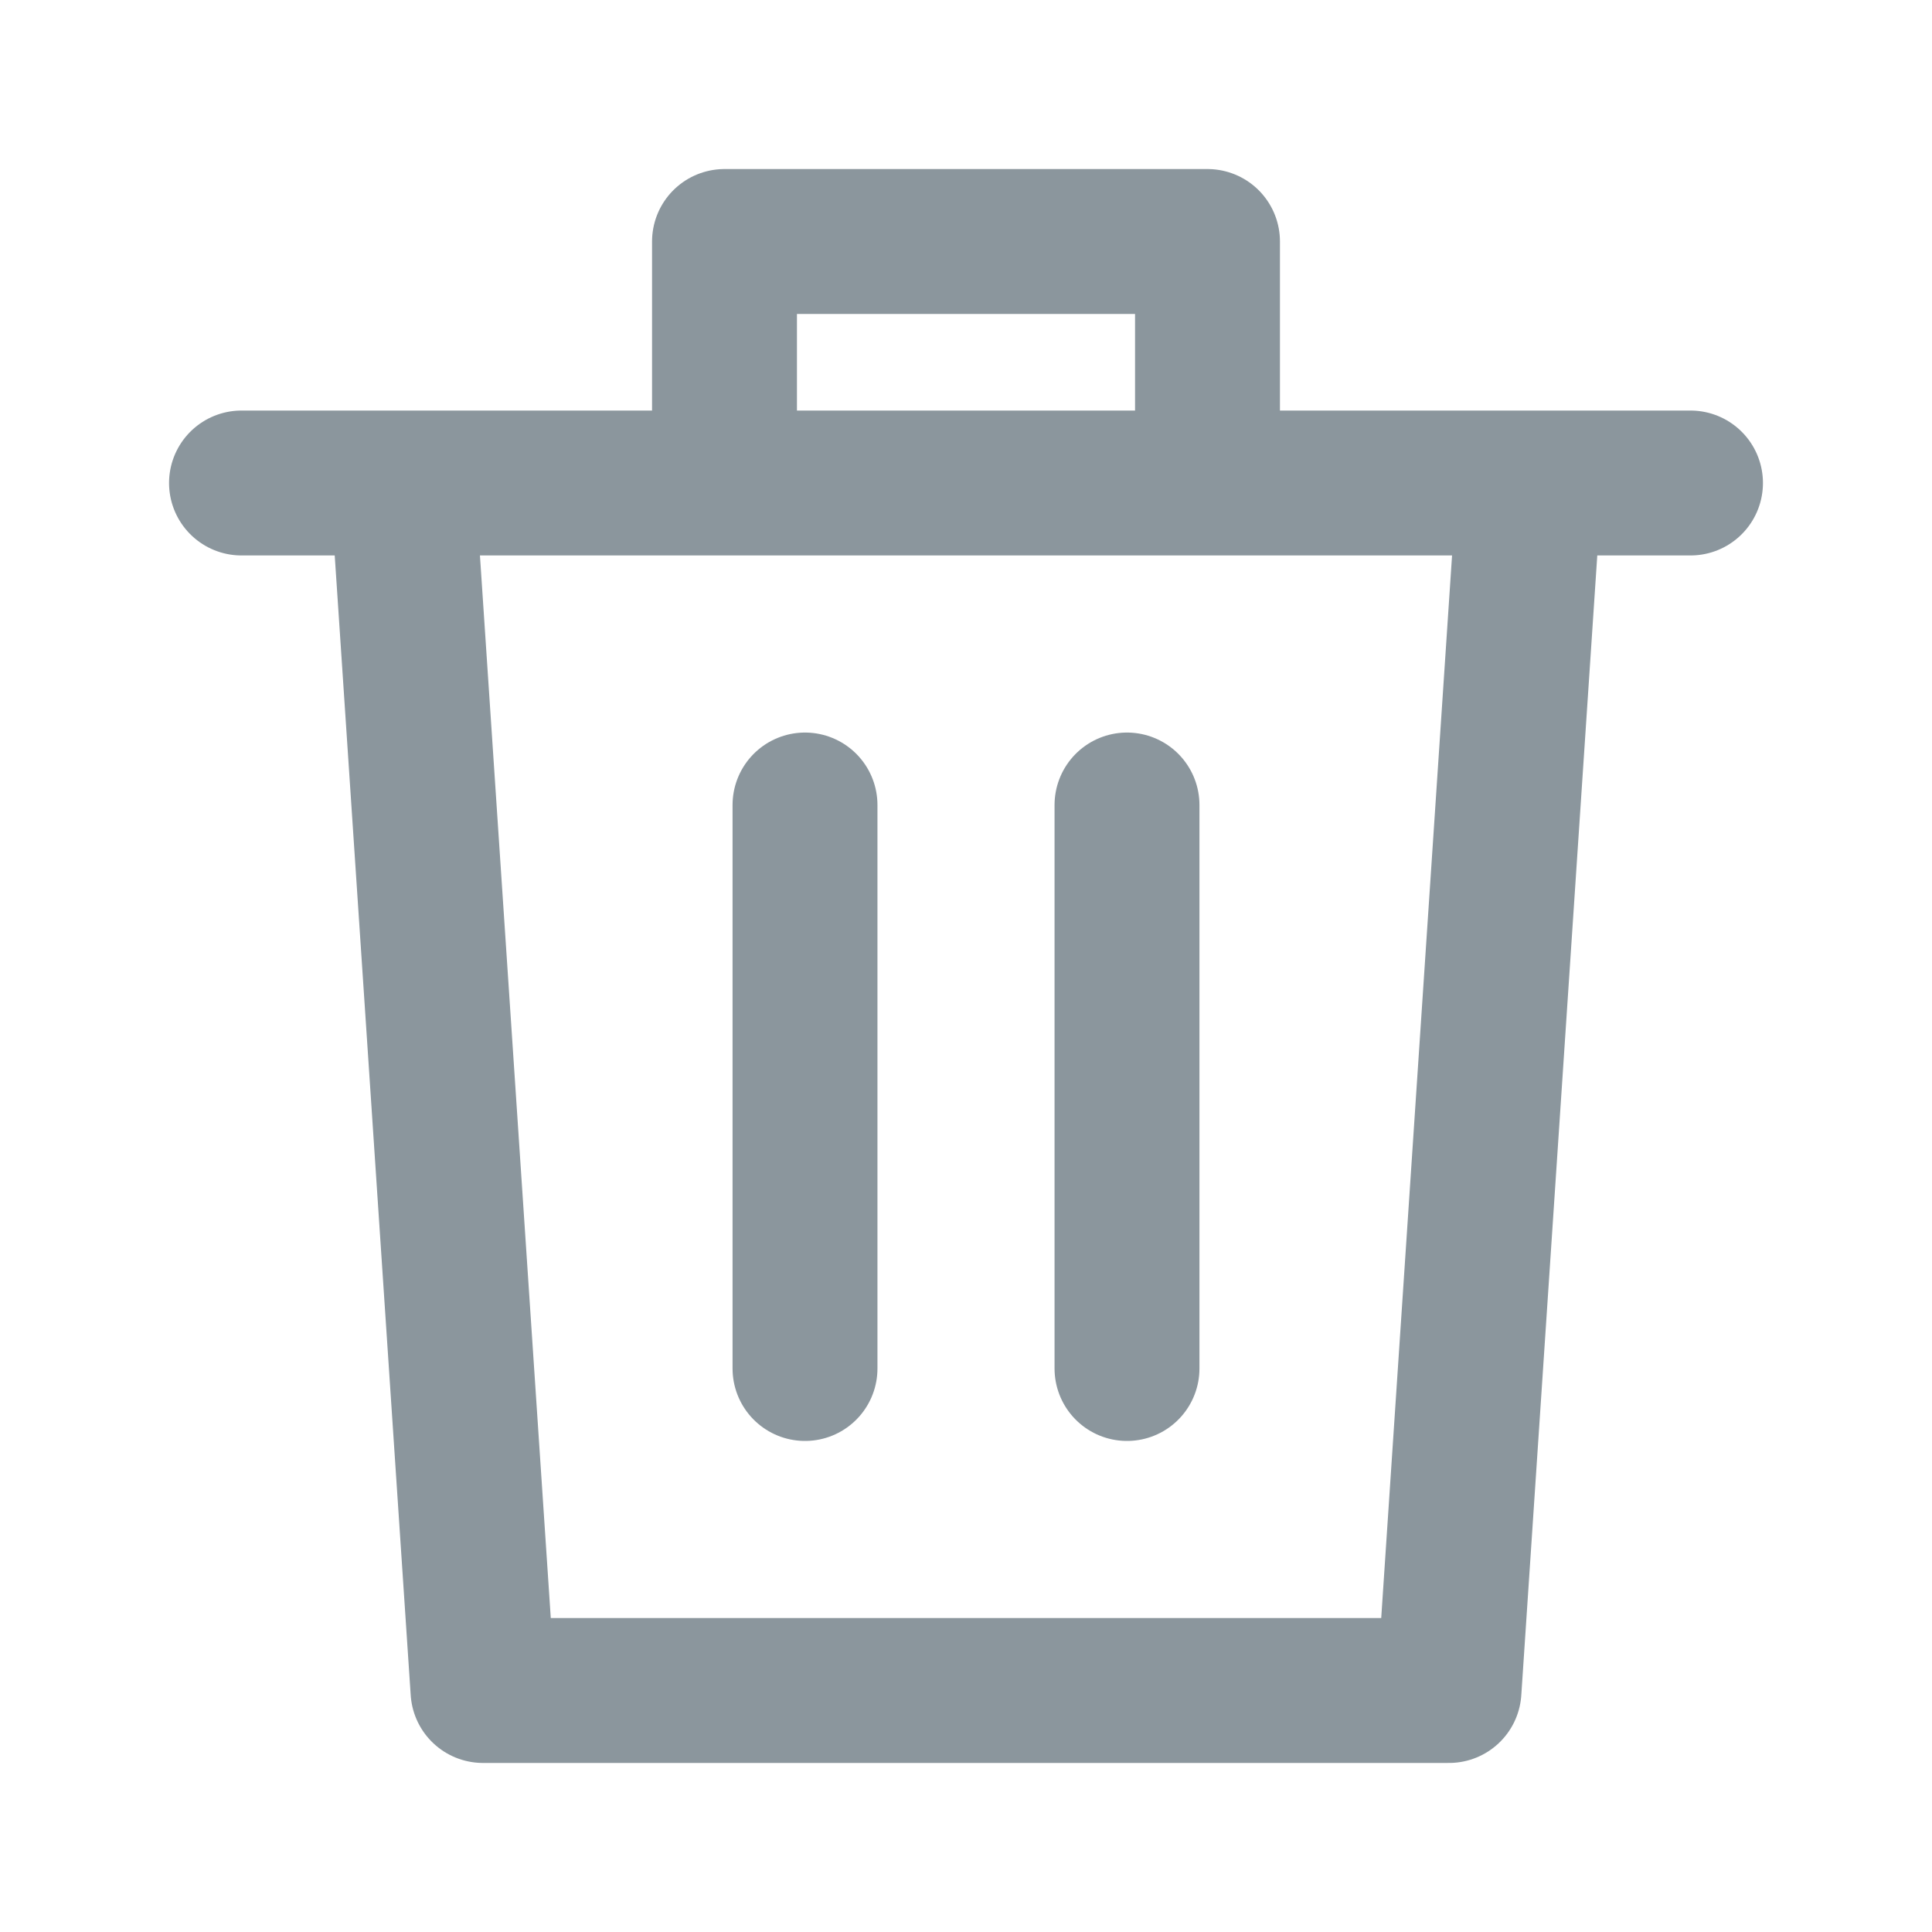
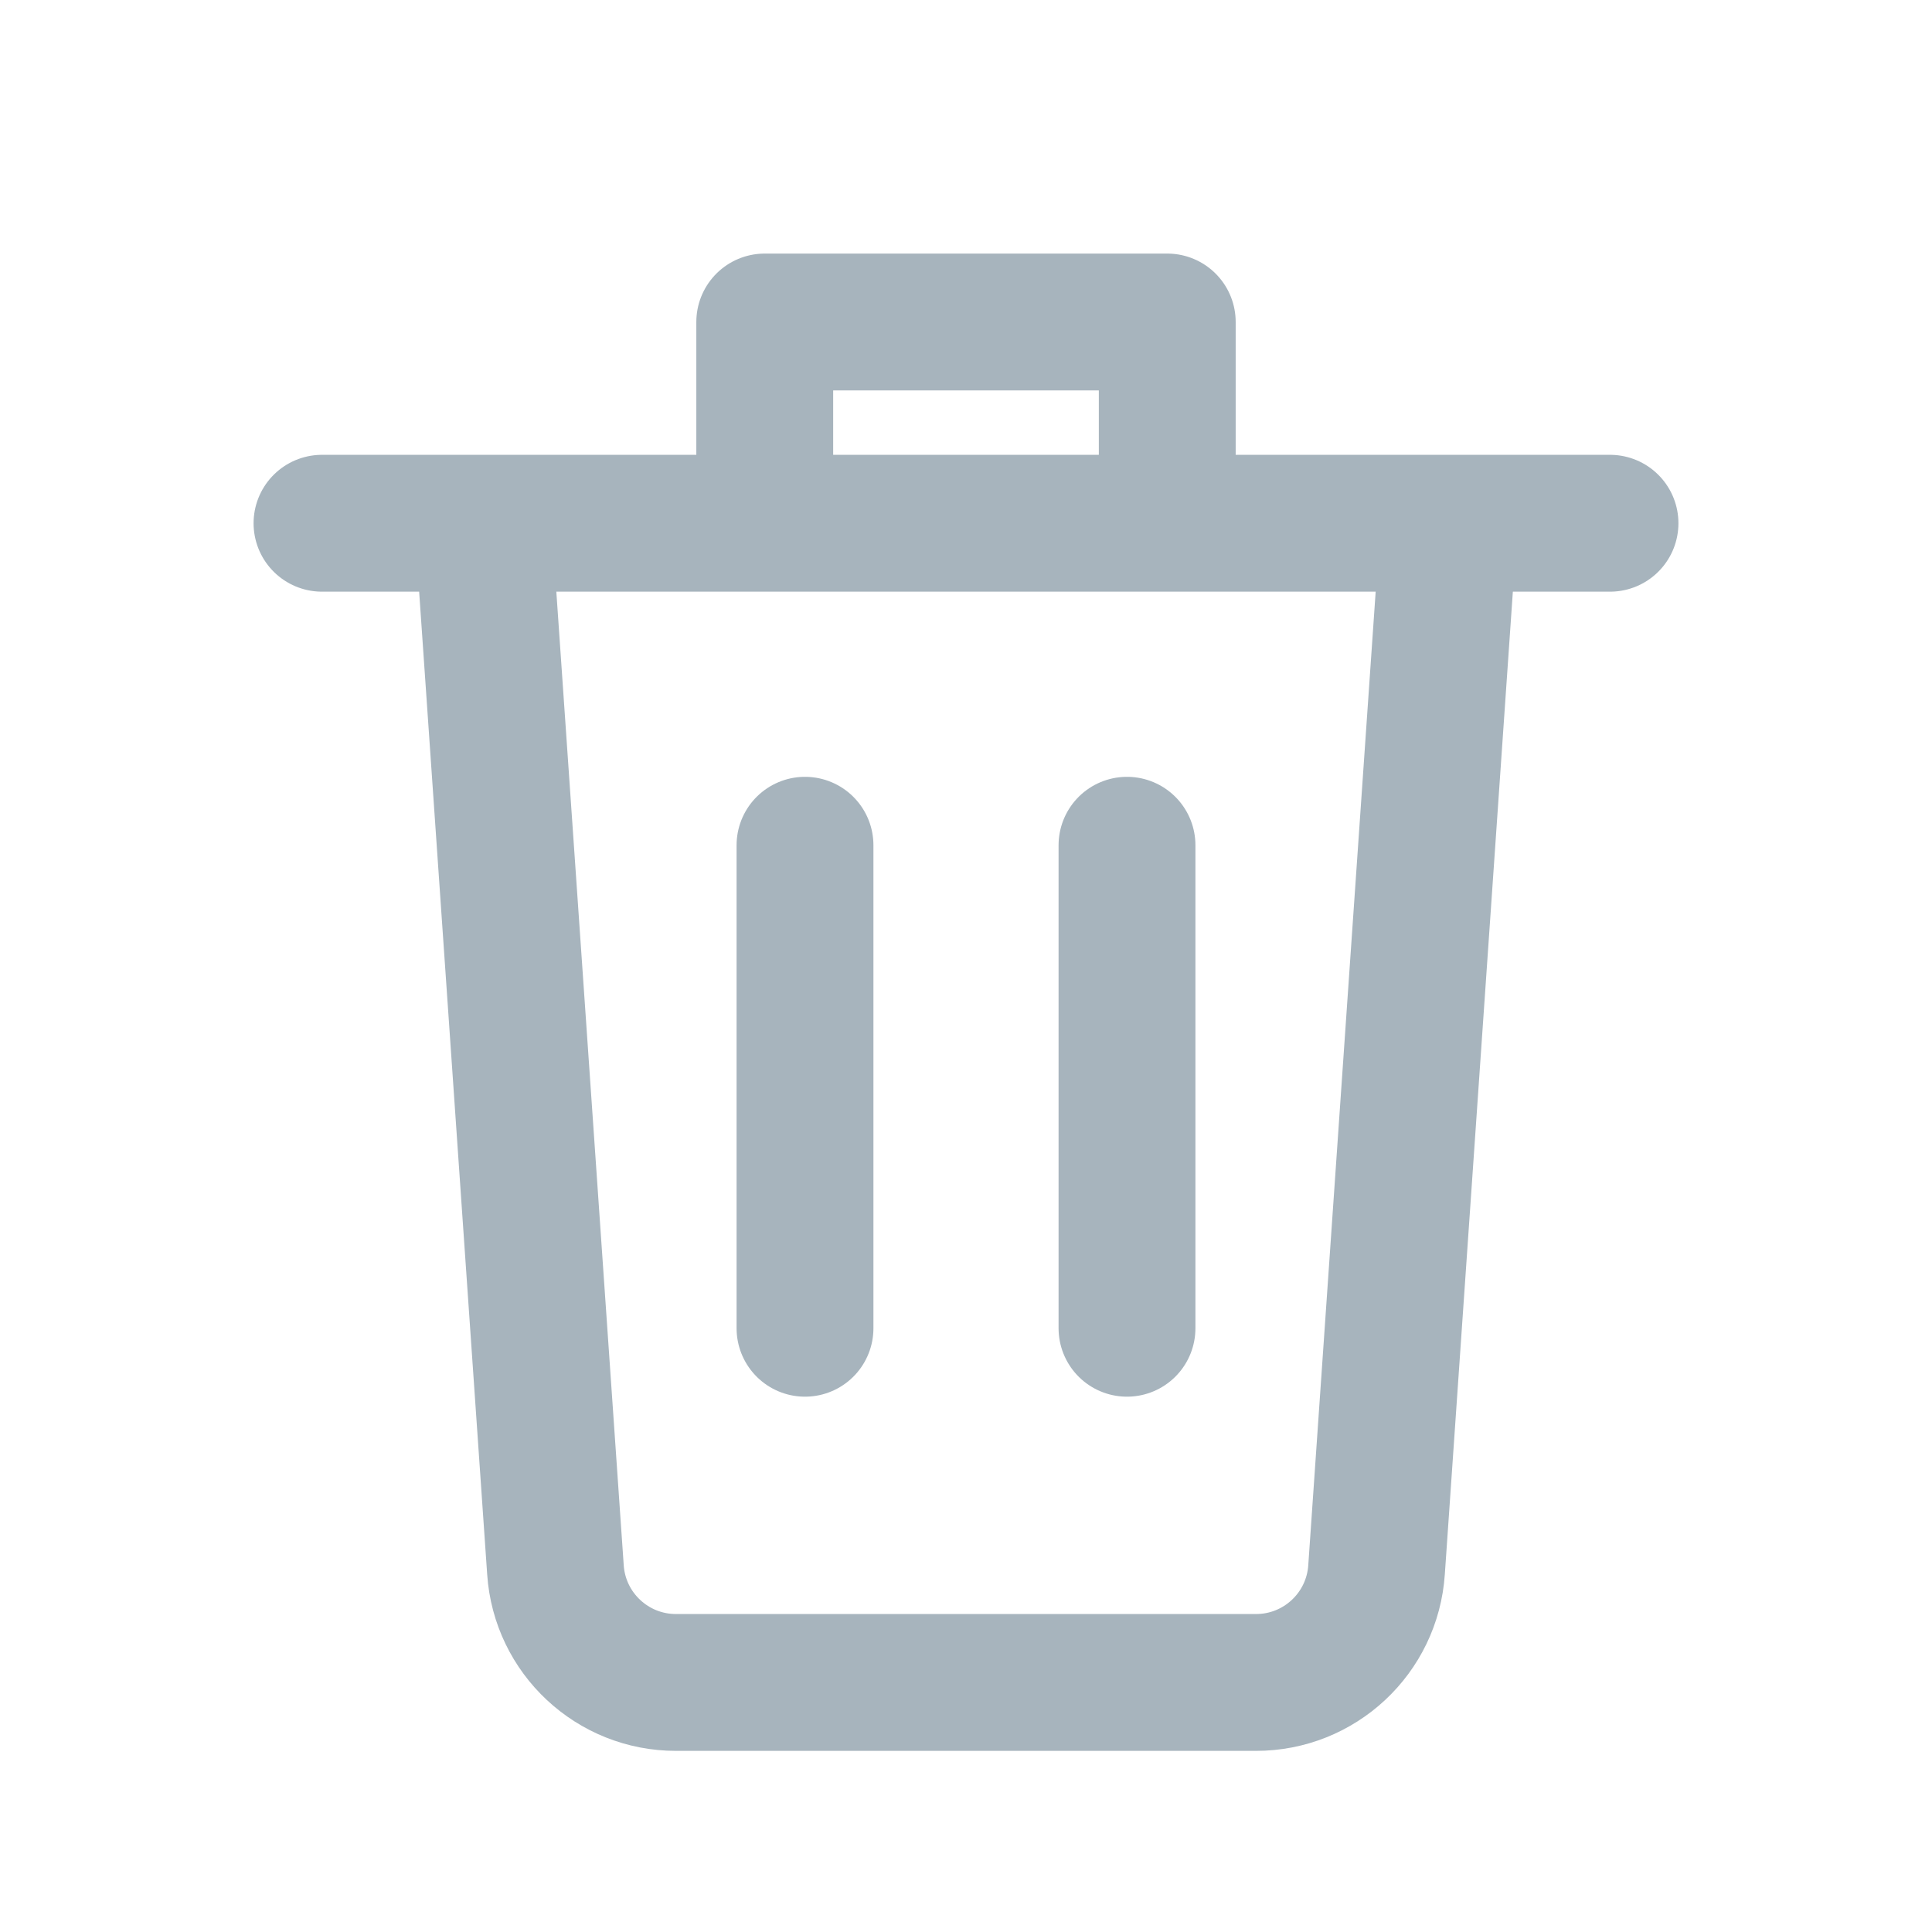
- <svg xmlns="http://www.w3.org/2000/svg" width="24" height="24" viewBox="0 0 24 24" fill="none" stroke="#8b969d" stroke-width="1.8" stroke-linecap="round" stroke-linejoin="round">
-   <path d="M3 6h18M9 6V3h6v3M5 6l1 15h12l1-15M10 10v7M14 10v7" />
+ <svg xmlns="http://www.w3.org/2000/svg" viewBox="0 0 24 24" fill="none" stroke="#a7b4bd" stroke-width="1.7" stroke-linecap="round" stroke-linejoin="round">
+   <path d="M4 6.5h16M9.5 6.5V4h5v2.5M6 6.5l.9 13a1.5 1.5 0 0 0 1.5 1.4h7.2a1.5 1.5 0 0 0 1.5-1.4l.9-13M10 10.5v6M14 10.5v6" />
</svg>
